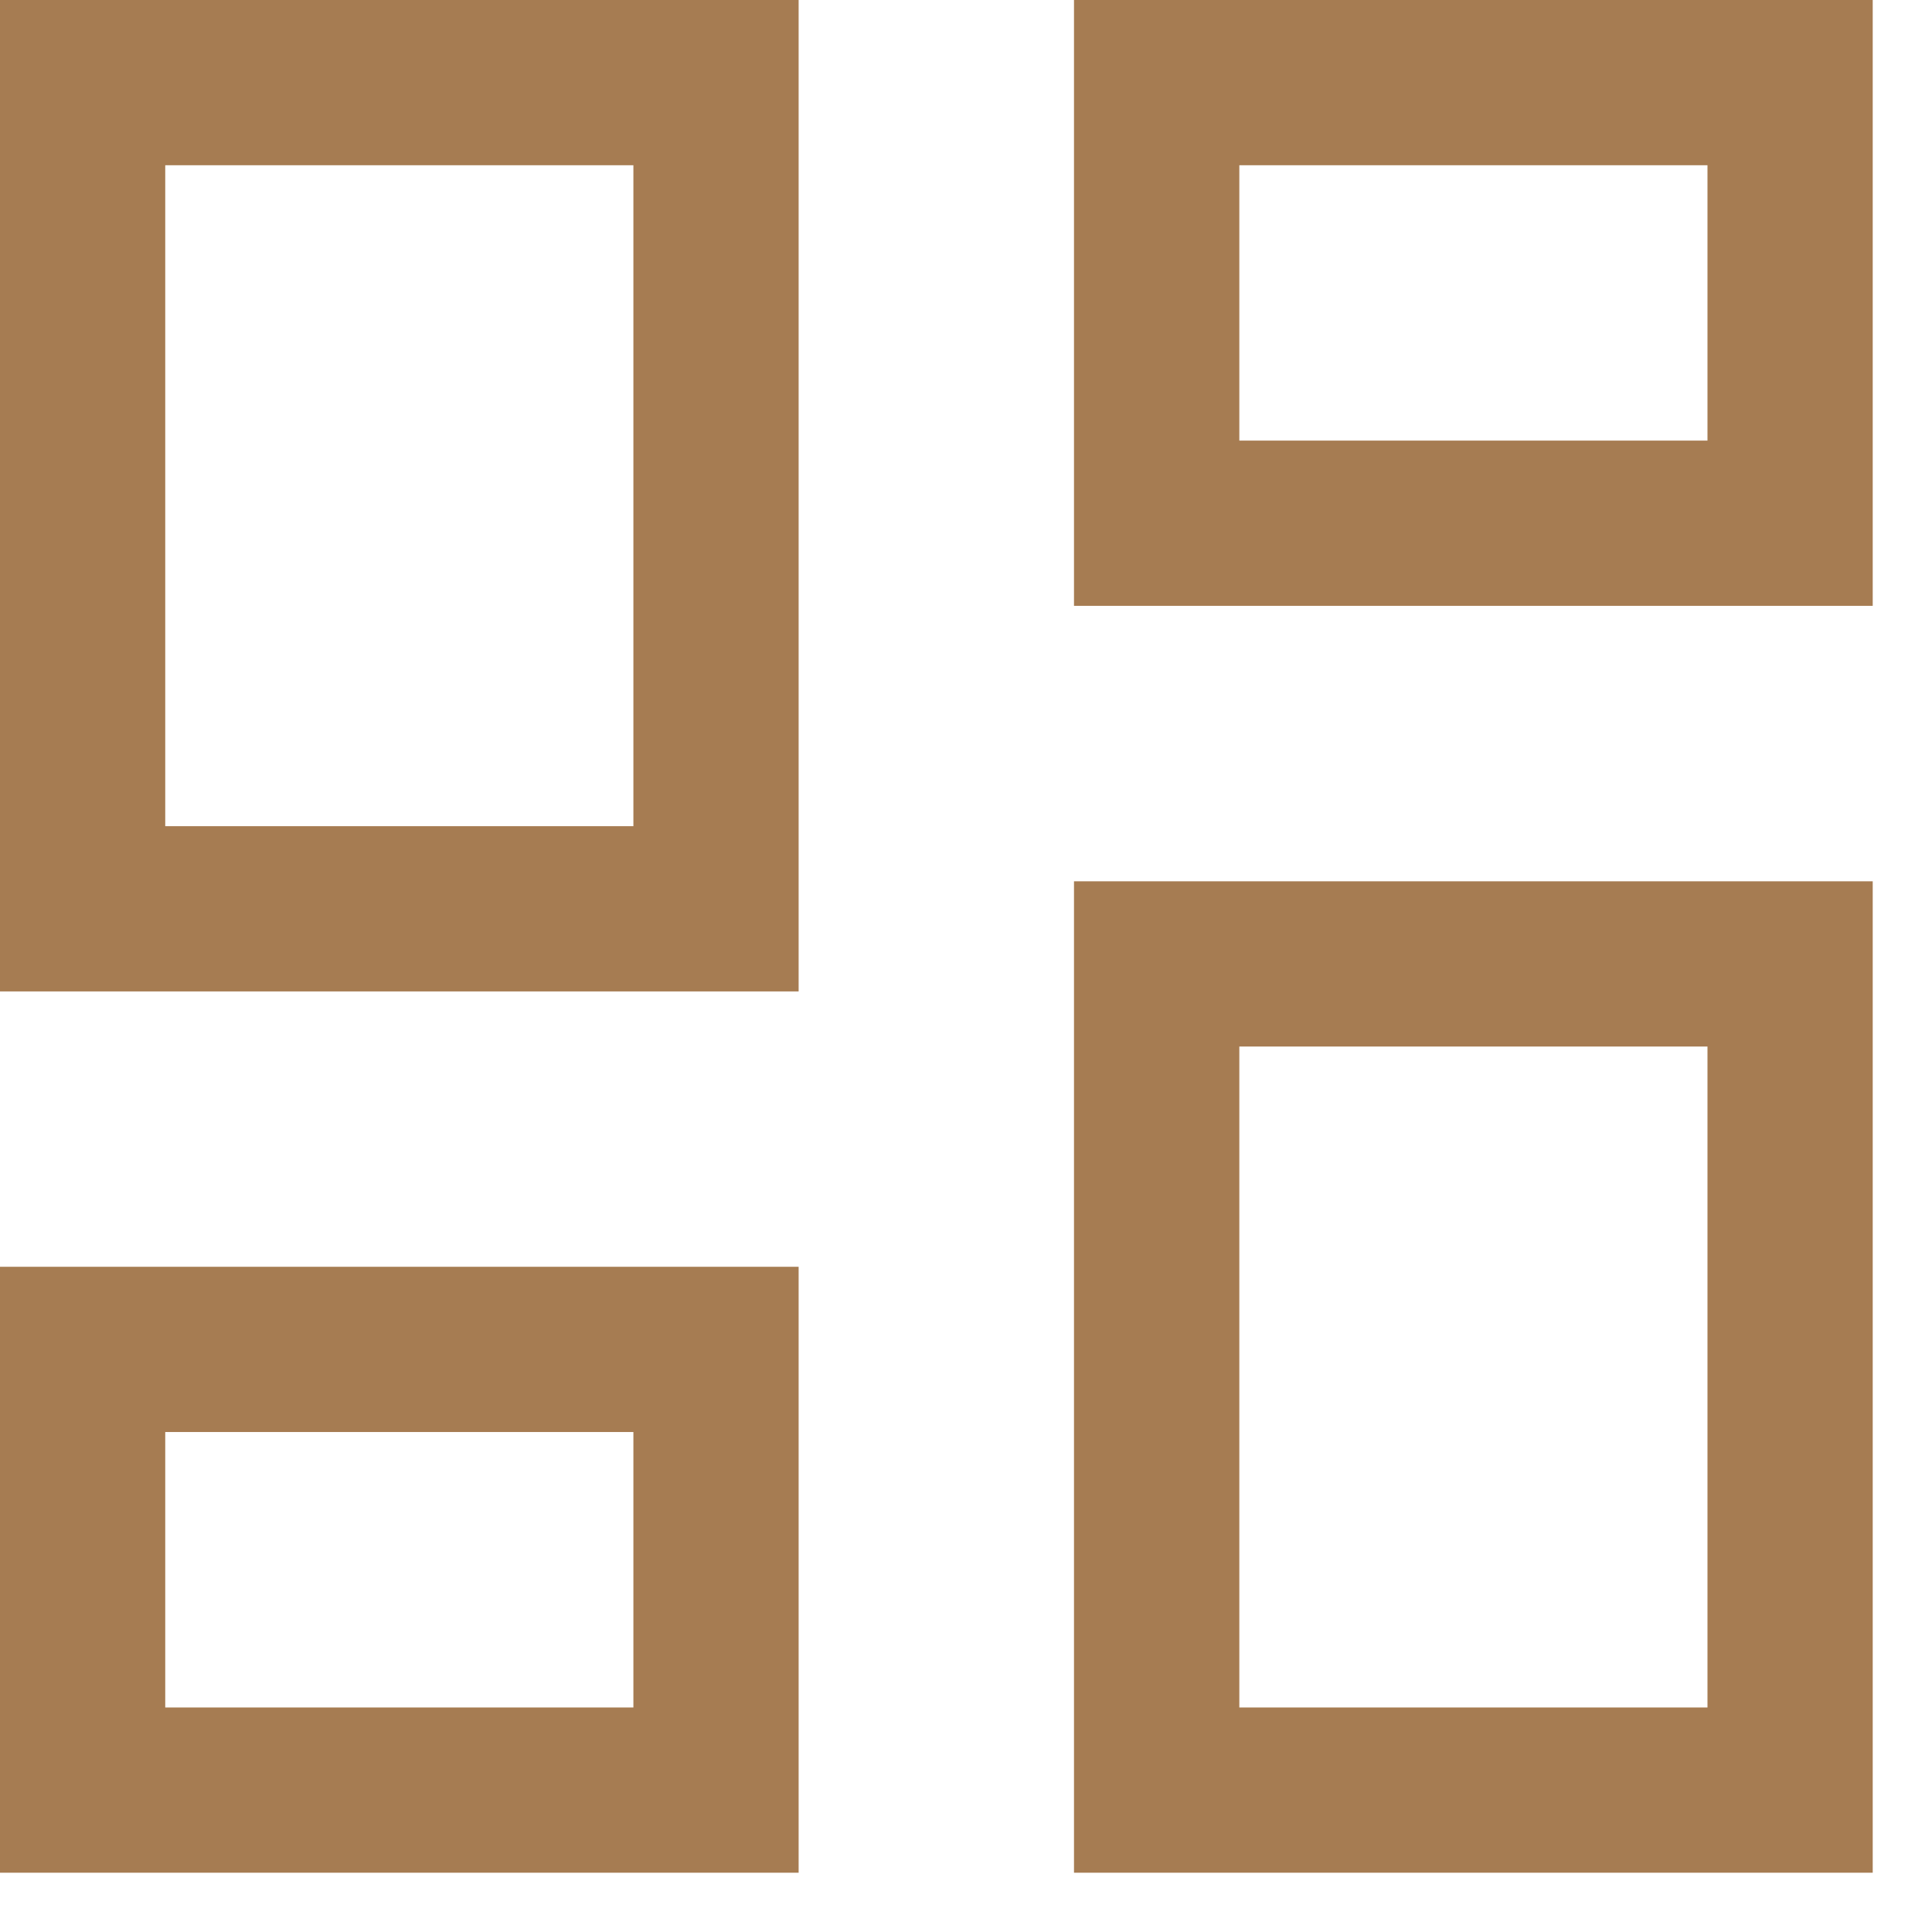
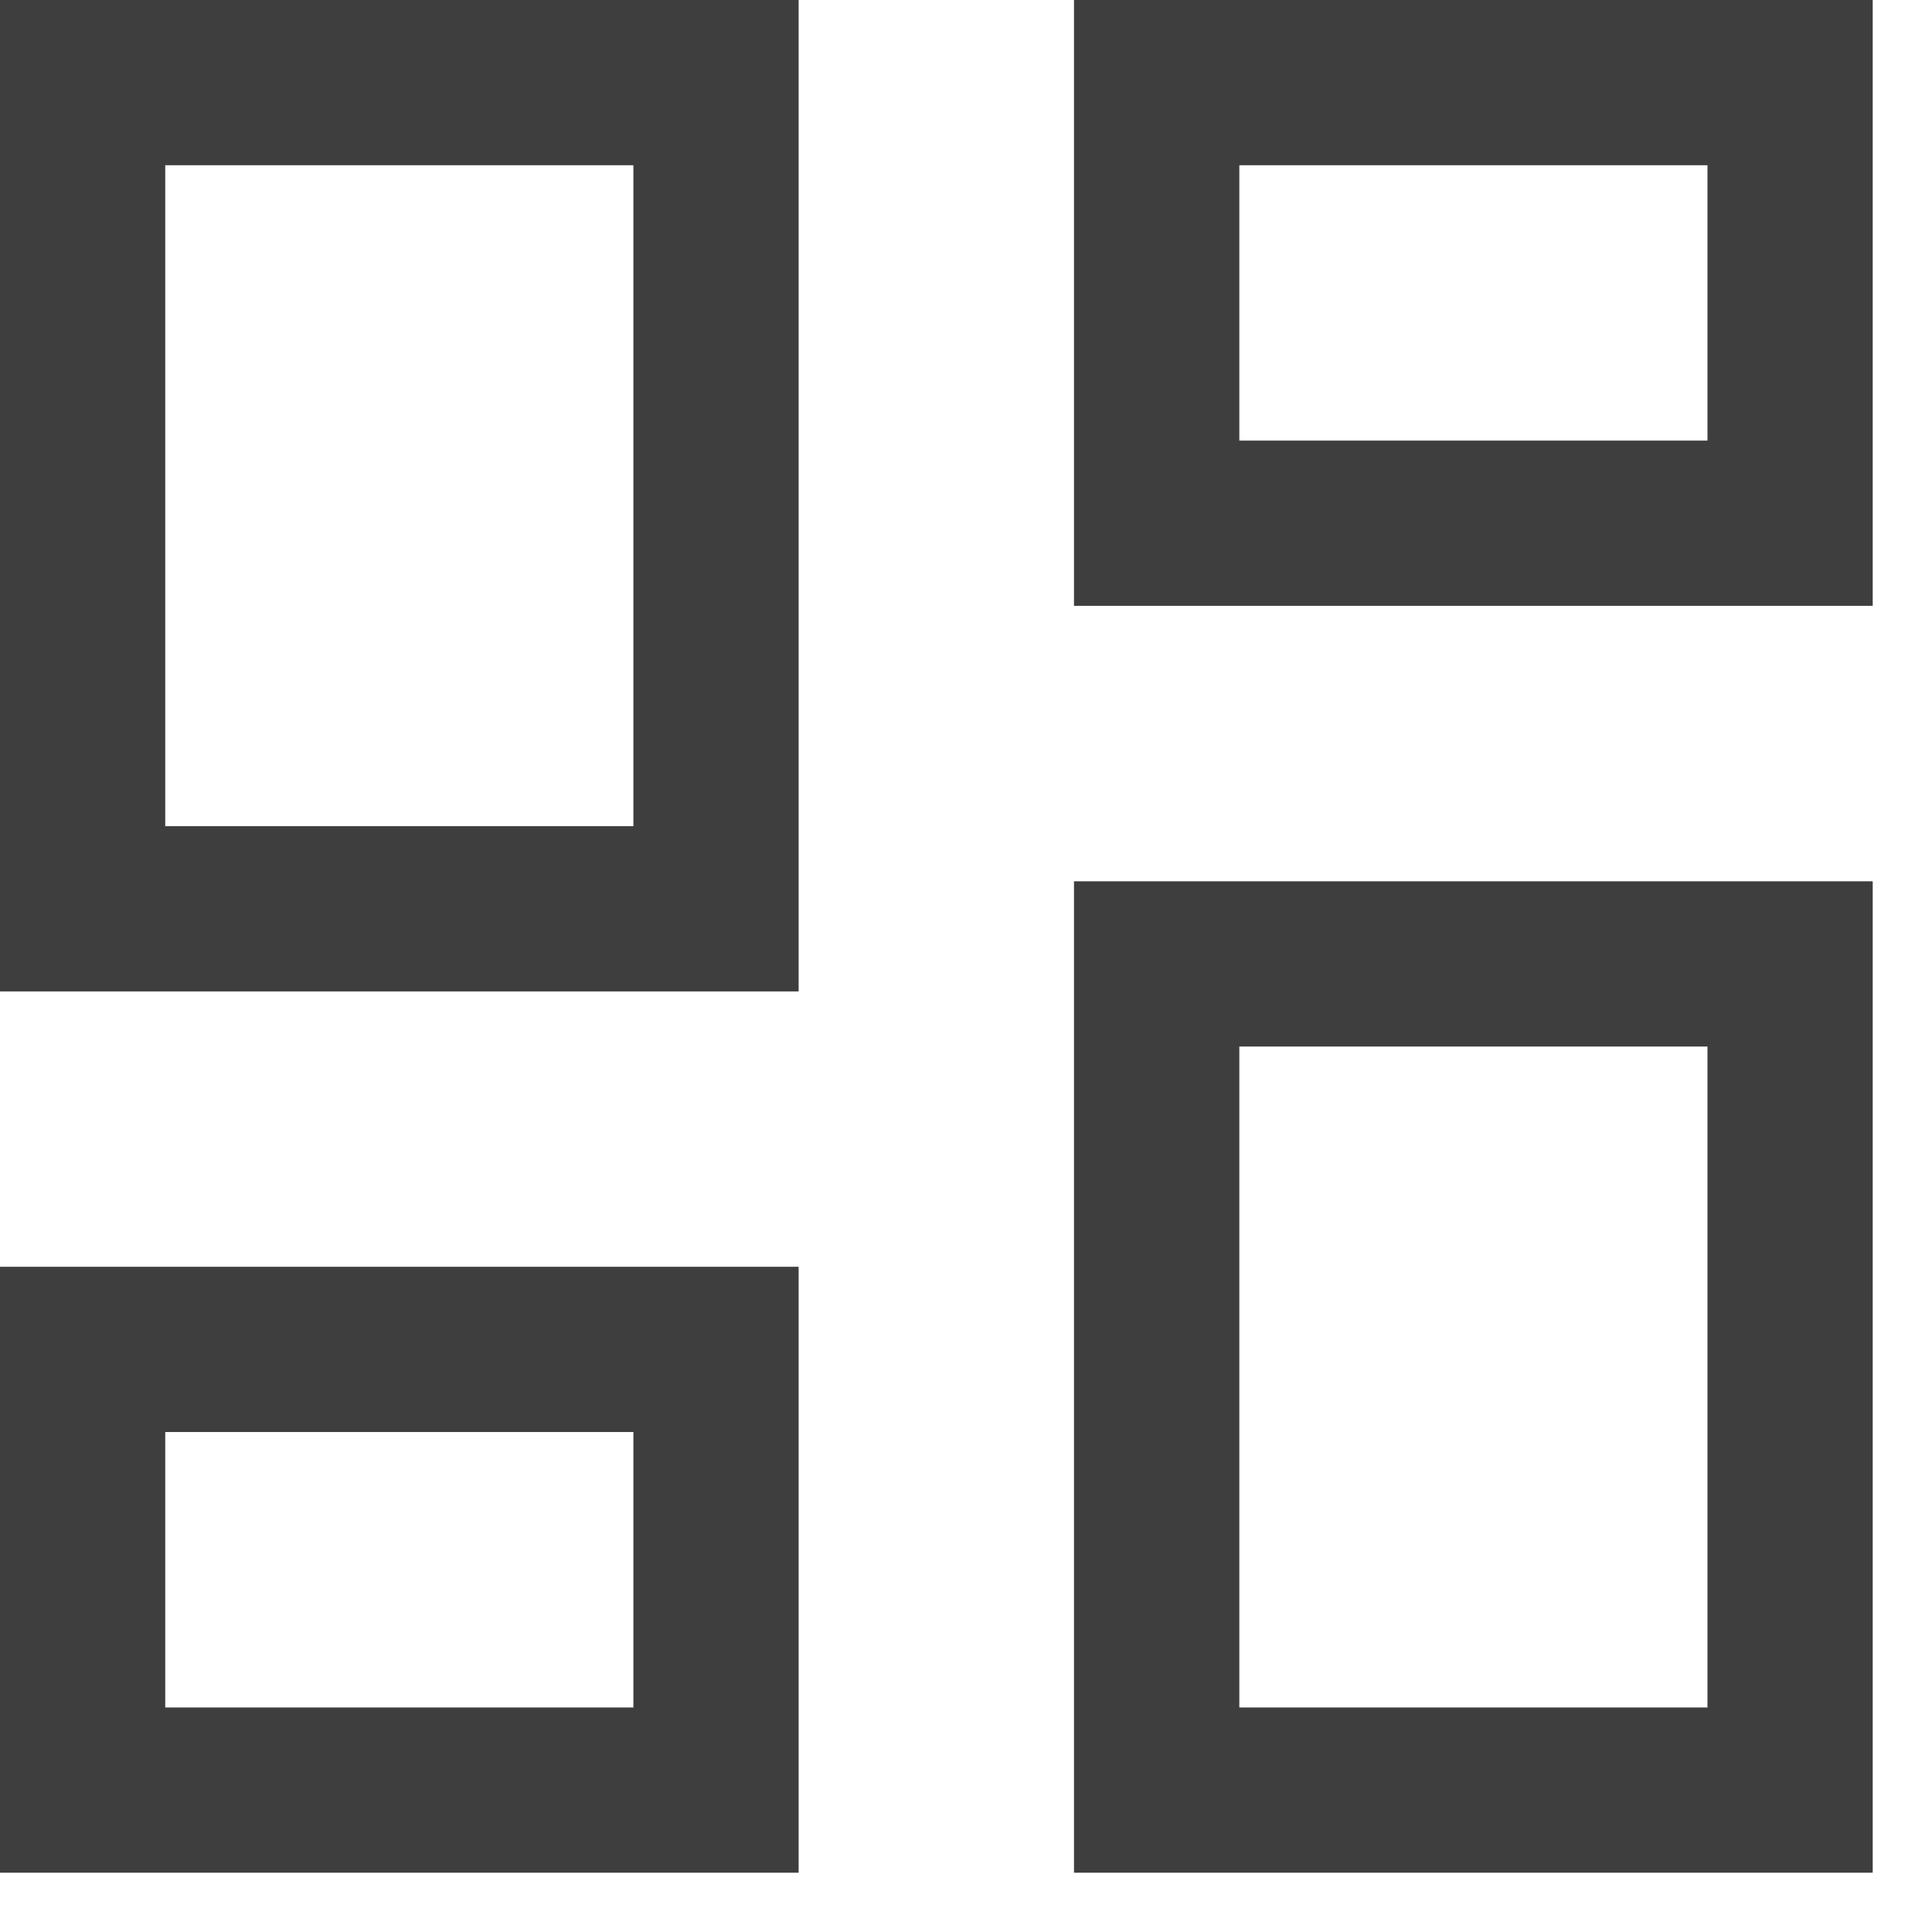
<svg xmlns="http://www.w3.org/2000/svg" width="19" height="19" viewBox="0 0 19 19" fill="none">
-   <path d="M10.562 5.958V0H18.417V5.958H10.562ZM0 9.75V0H7.854V9.75H0ZM10.562 18.417V8.667H18.417V18.417H10.562ZM0 18.417V12.458H7.854V18.417H0ZM1.625 8.125H6.229V1.625H1.625V8.125ZM12.188 16.792H16.792V10.292H12.188V16.792ZM12.188 4.333H16.792V1.625H12.188V4.333ZM1.625 16.792H6.229V14.083H1.625V16.792Z" fill="#A67C52" />
+   <path d="M10.562 5.958V0H18.417V5.958H10.562ZM0 9.75V0H7.854V9.75H0ZM10.562 18.417V8.667H18.417V18.417H10.562ZM0 18.417V12.458H7.854V18.417H0ZM1.625 8.125H6.229V1.625H1.625V8.125ZM12.188 16.792H16.792V10.292H12.188V16.792ZM12.188 4.333H16.792V1.625H12.188V4.333ZM1.625 16.792H6.229V14.083H1.625V16.792Z" fill="#3E3E3E" />
</svg>
